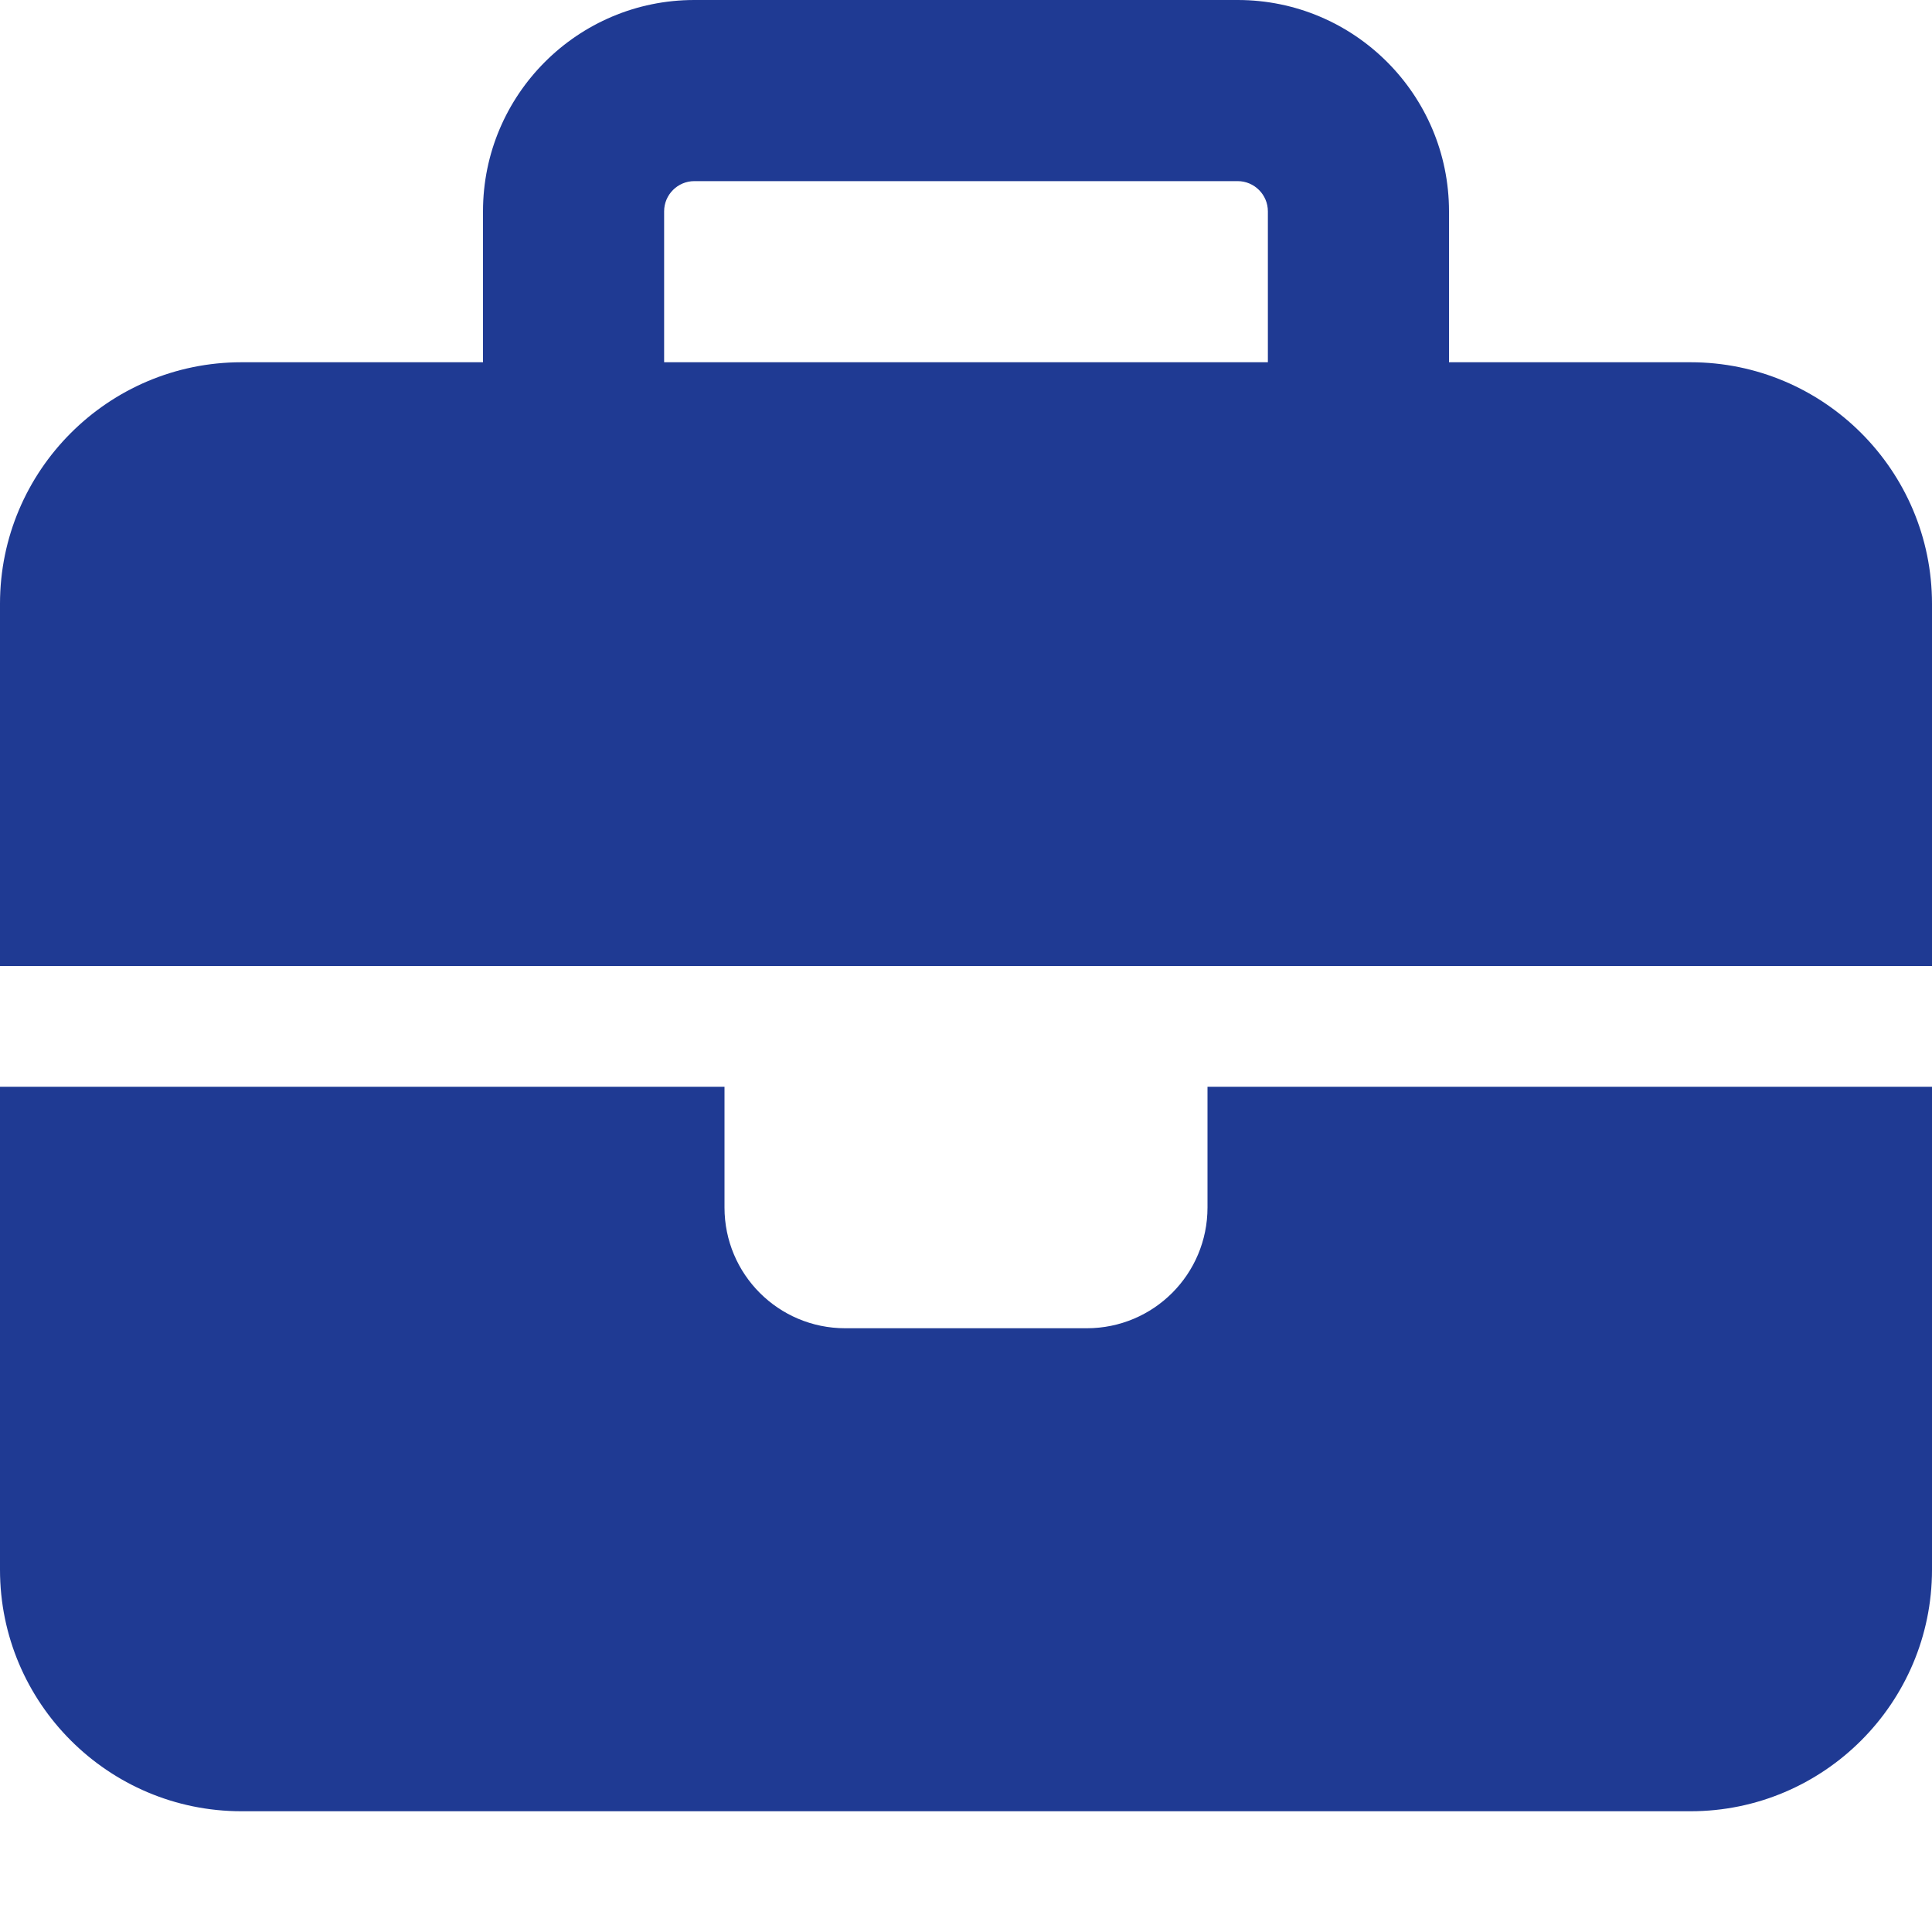
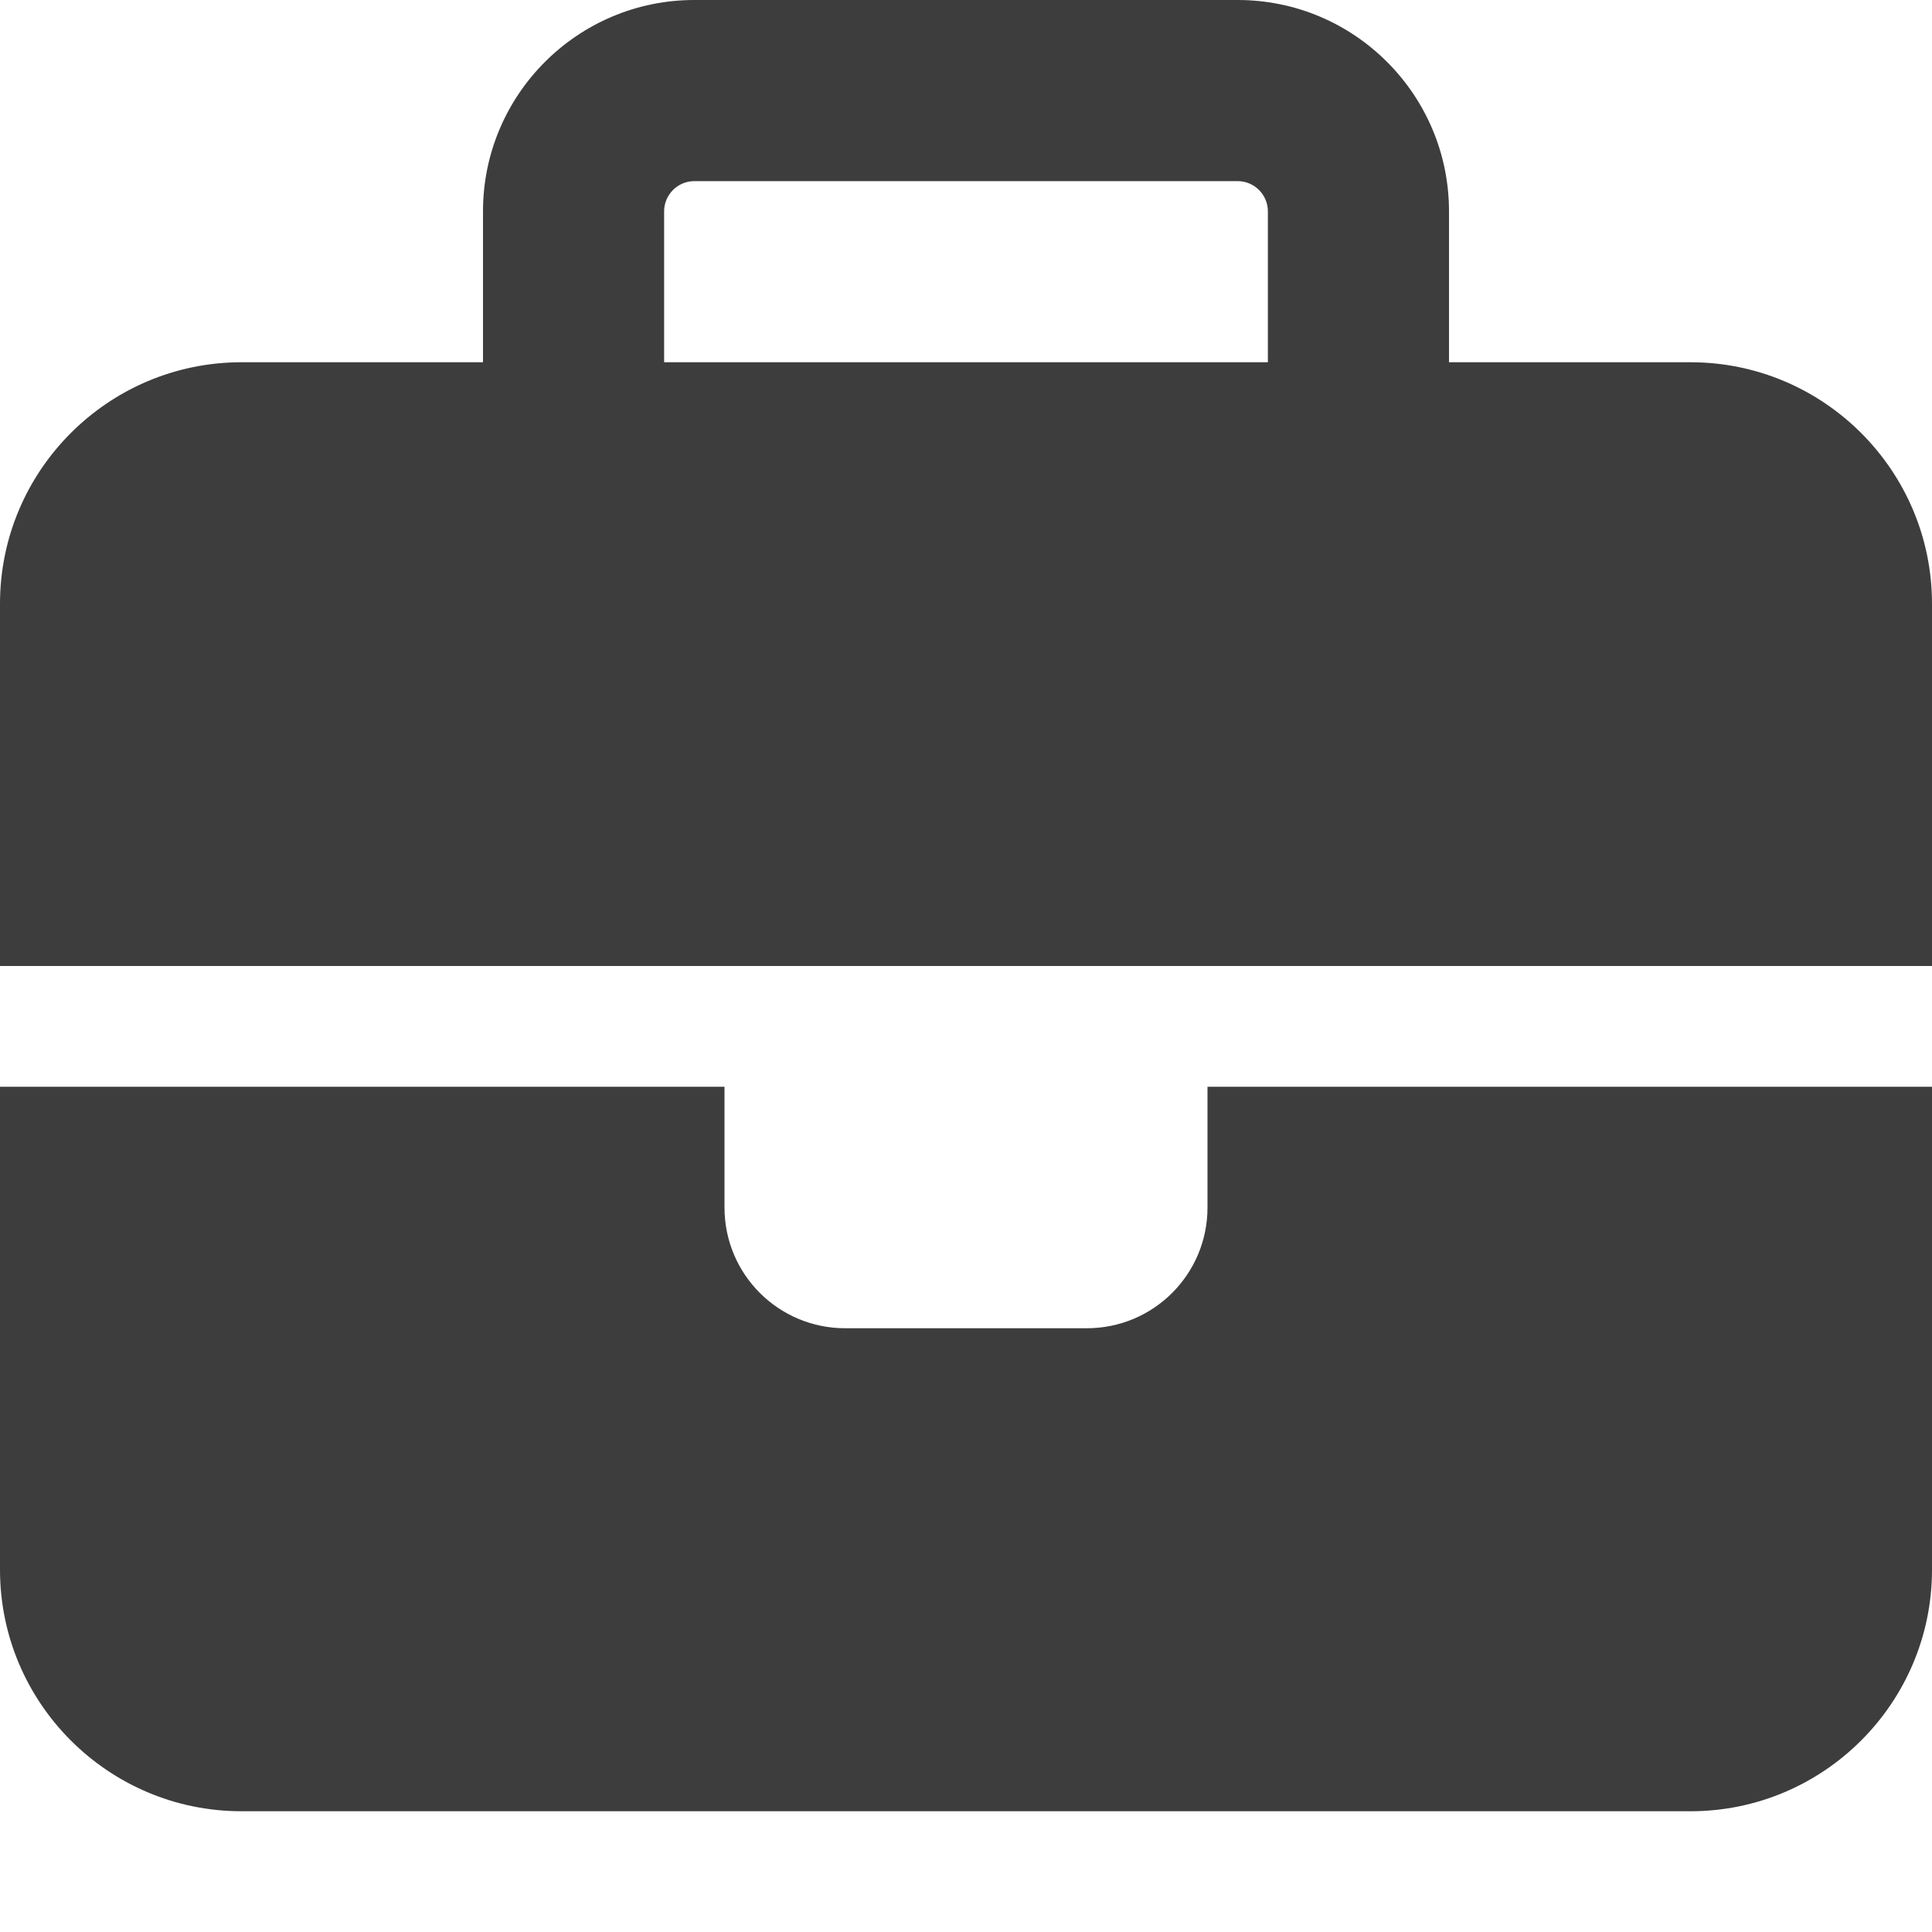
<svg xmlns="http://www.w3.org/2000/svg" viewBox="0 0 512 512">
-   <path fill="#1F3A93" d="M184 48l144 0c4.4 0 8 3.6 8 8l0 40L176 96l0-40c0-4.4 3.6-8 8-8zm-56 8l0 40L64 96C28.7 96 0 124.7 0 160l0 96 192 0 128 0 192 0 0-96c0-35.3-28.7-64-64-64l-64 0 0-40c0-30.9-25.1-56-56-56L184 0c-30.9 0-56 25.1-56 56zM512 288l-192 0 0 32c0 17.7-14.3 32-32 32l-64 0c-17.7 0-32-14.3-32-32l0-32L0 288 0 416c0 35.3 28.7 64 64 64l384 0c35.3 0 64-28.7 64-64l0-128z" />
+   <path fill="#3D3D3D" d="M184 48l144 0c4.4 0 8 3.6 8 8l0 40L176 96l0-40c0-4.4 3.6-8 8-8zm-56 8l0 40L64 96C28.7 96 0 124.7 0 160l0 96 192 0 128 0 192 0 0-96c0-35.3-28.7-64-64-64l-64 0 0-40c0-30.9-25.1-56-56-56L184 0c-30.9 0-56 25.1-56 56zM512 288l-192 0 0 32c0 17.7-14.3 32-32 32l-64 0c-17.7 0-32-14.3-32-32l0-32L0 288 0 416c0 35.3 28.7 64 64 64l384 0c35.3 0 64-28.7 64-64l0-128z" />
</svg>
